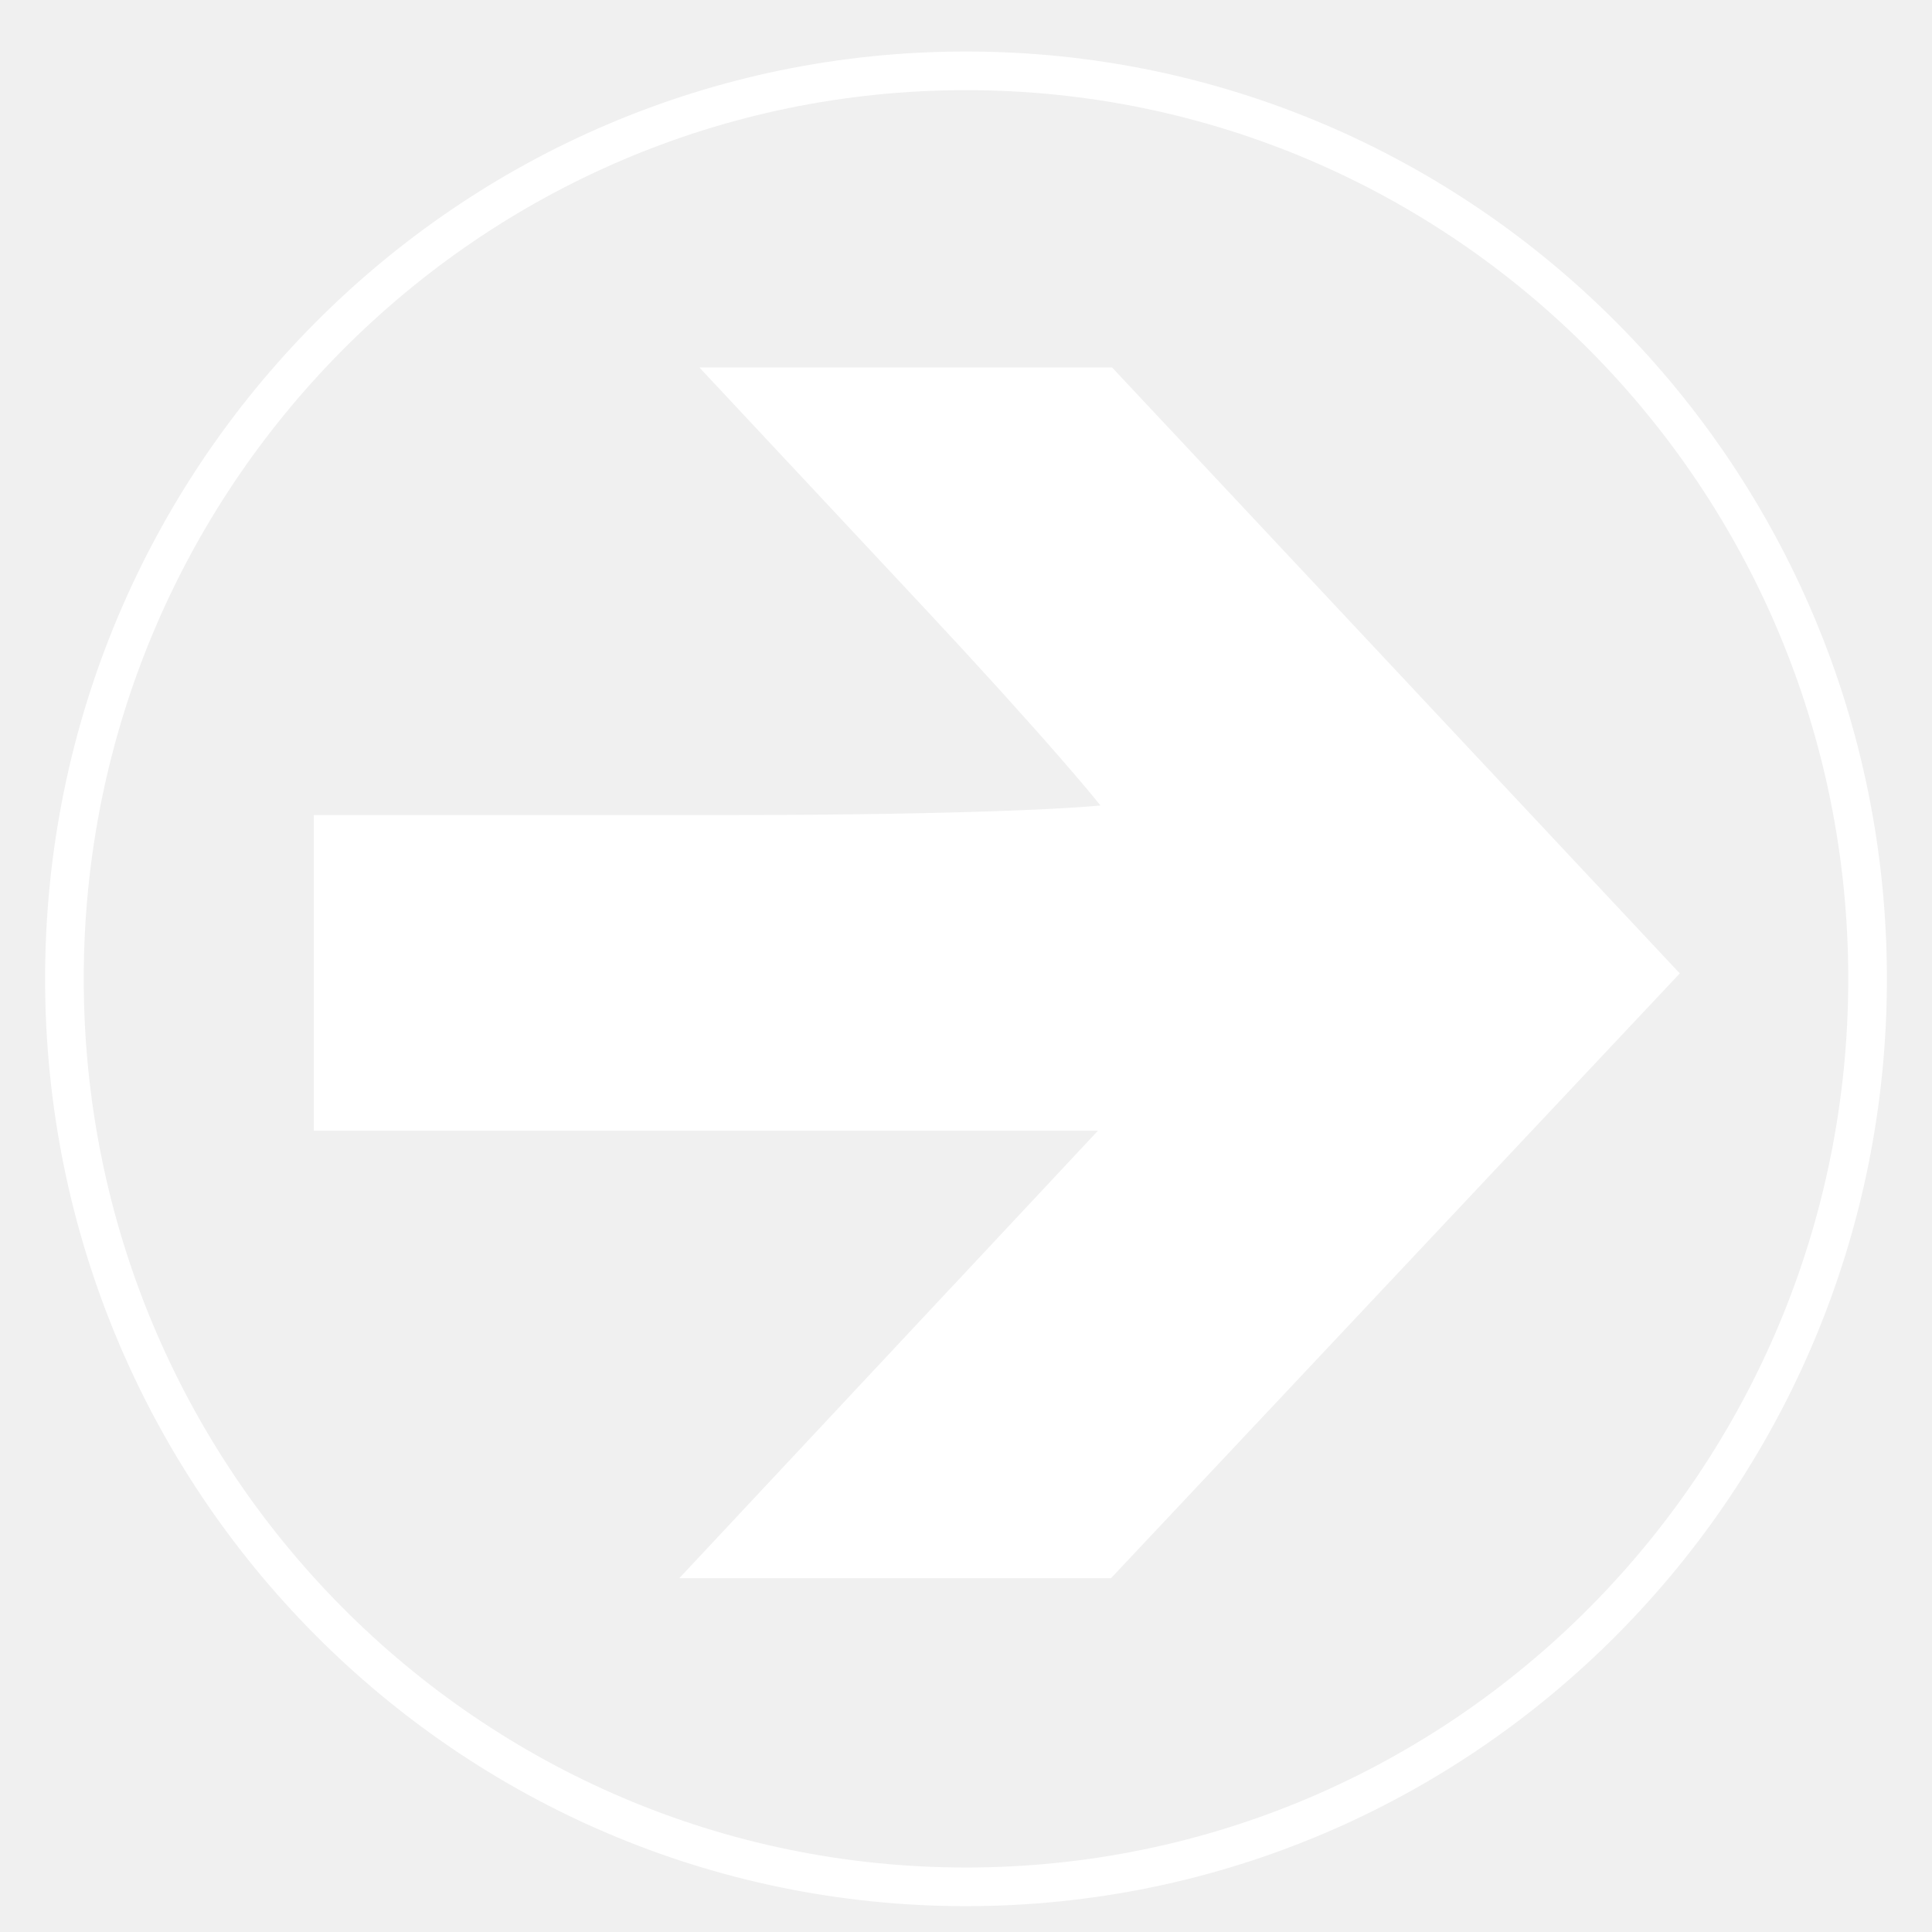
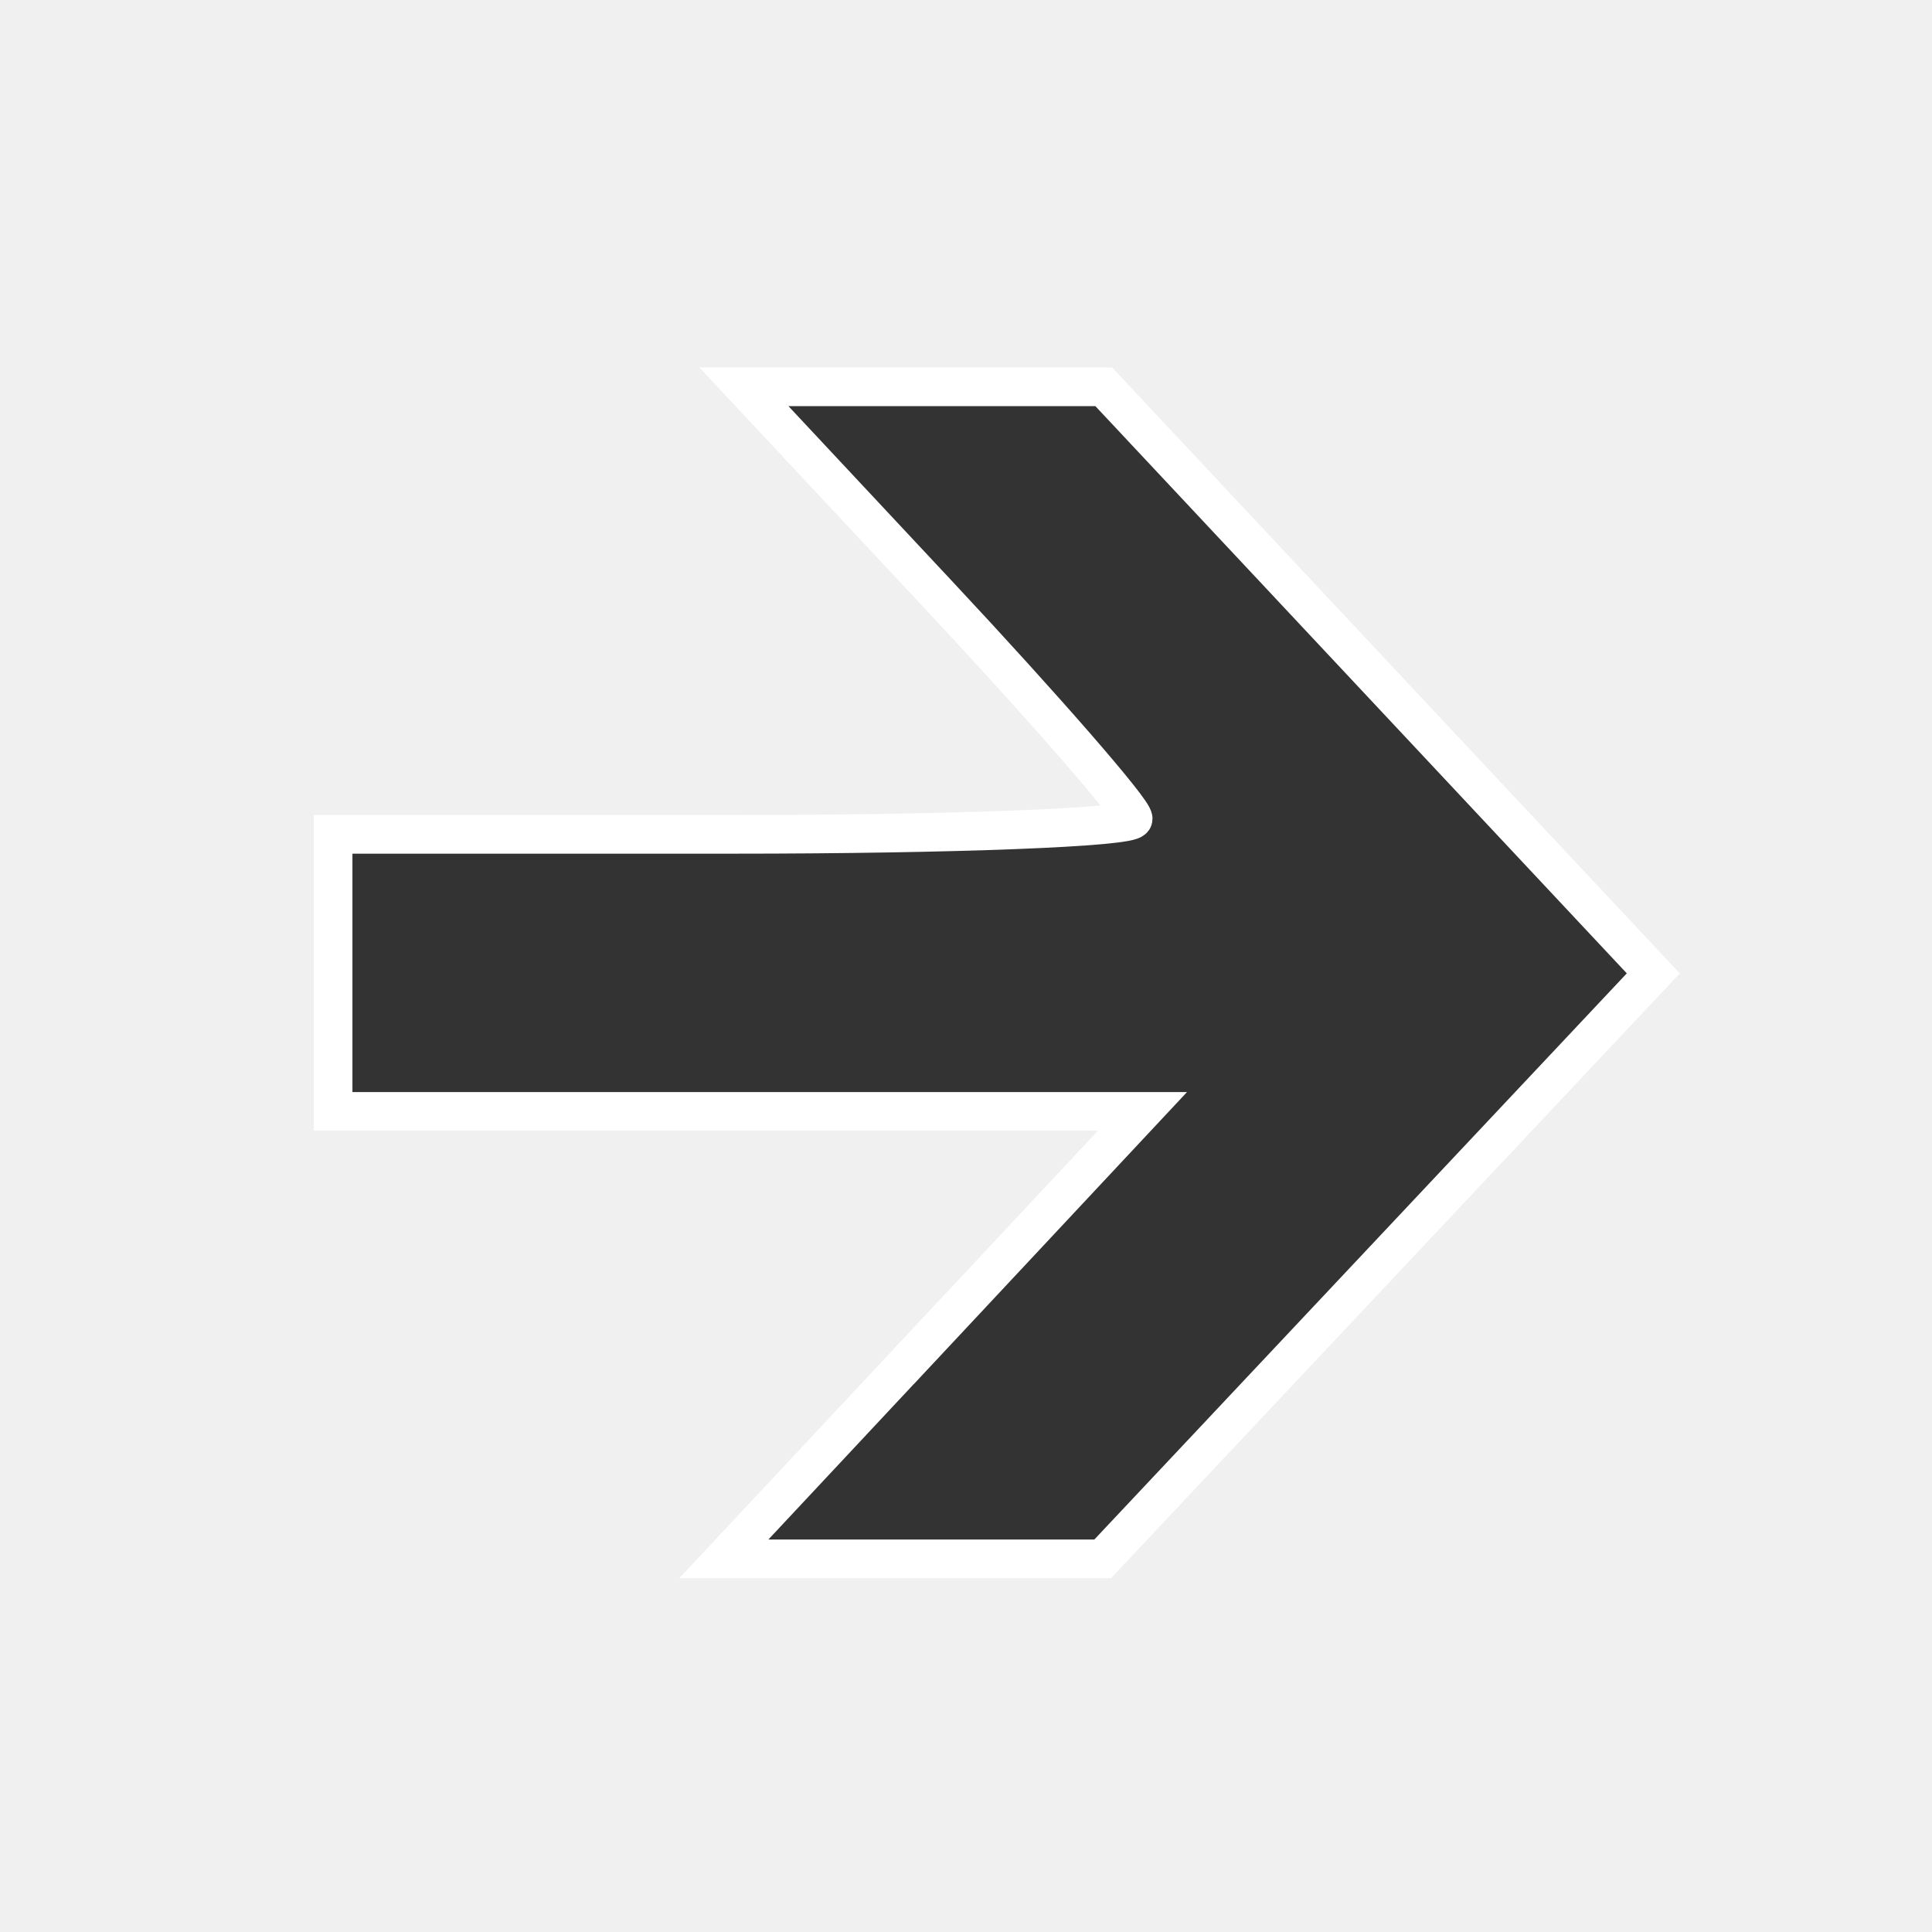
<svg xmlns="http://www.w3.org/2000/svg" width="50" height="50">
  <g>
-     <ellipse stroke="#fff" ry="23.499" rx="23.333" id="svg_1" cy="25.332" cx="25" fill="none" />
-     <path stroke="#fff" id="svg_6" d="m24.15,34.554l5.417,-5.791l-10.473,0l-10.473,0l0,-3.585l0,-3.585l10.353,0c5.694,0 10.353,-0.182 10.353,-0.404c0,-0.222 -2.267,-2.828 -5.037,-5.791l-5.037,-5.387l4.656,0l4.656,0l7.111,7.59l7.111,7.59l-7.125,7.576l-7.125,7.576l-4.902,0l-4.902,0l5.417,-5.791l0,0z" fill="#fff" />
+     <ellipse ry="23.499" rx="23.333" id="svg_1" cy="25.332" cx="25" fill="none" />
+     <path stroke="#fff" id="svg_6" d="m24.15,34.554l5.417,-5.791l-10.473,0l-10.473,0l0,-3.585l0,-3.585l10.353,0c5.694,0 10.353,-0.182 10.353,-0.404c0,-0.222 -2.267,-2.828 -5.037,-5.791l-5.037,-5.387l4.656,0l4.656,0l7.111,7.59l7.111,7.59l-7.125,7.576l-7.125,7.576l-4.902,0l-4.902,0l5.417,-5.791l0,0z" fill="#333333" />
  </g>
</svg>
